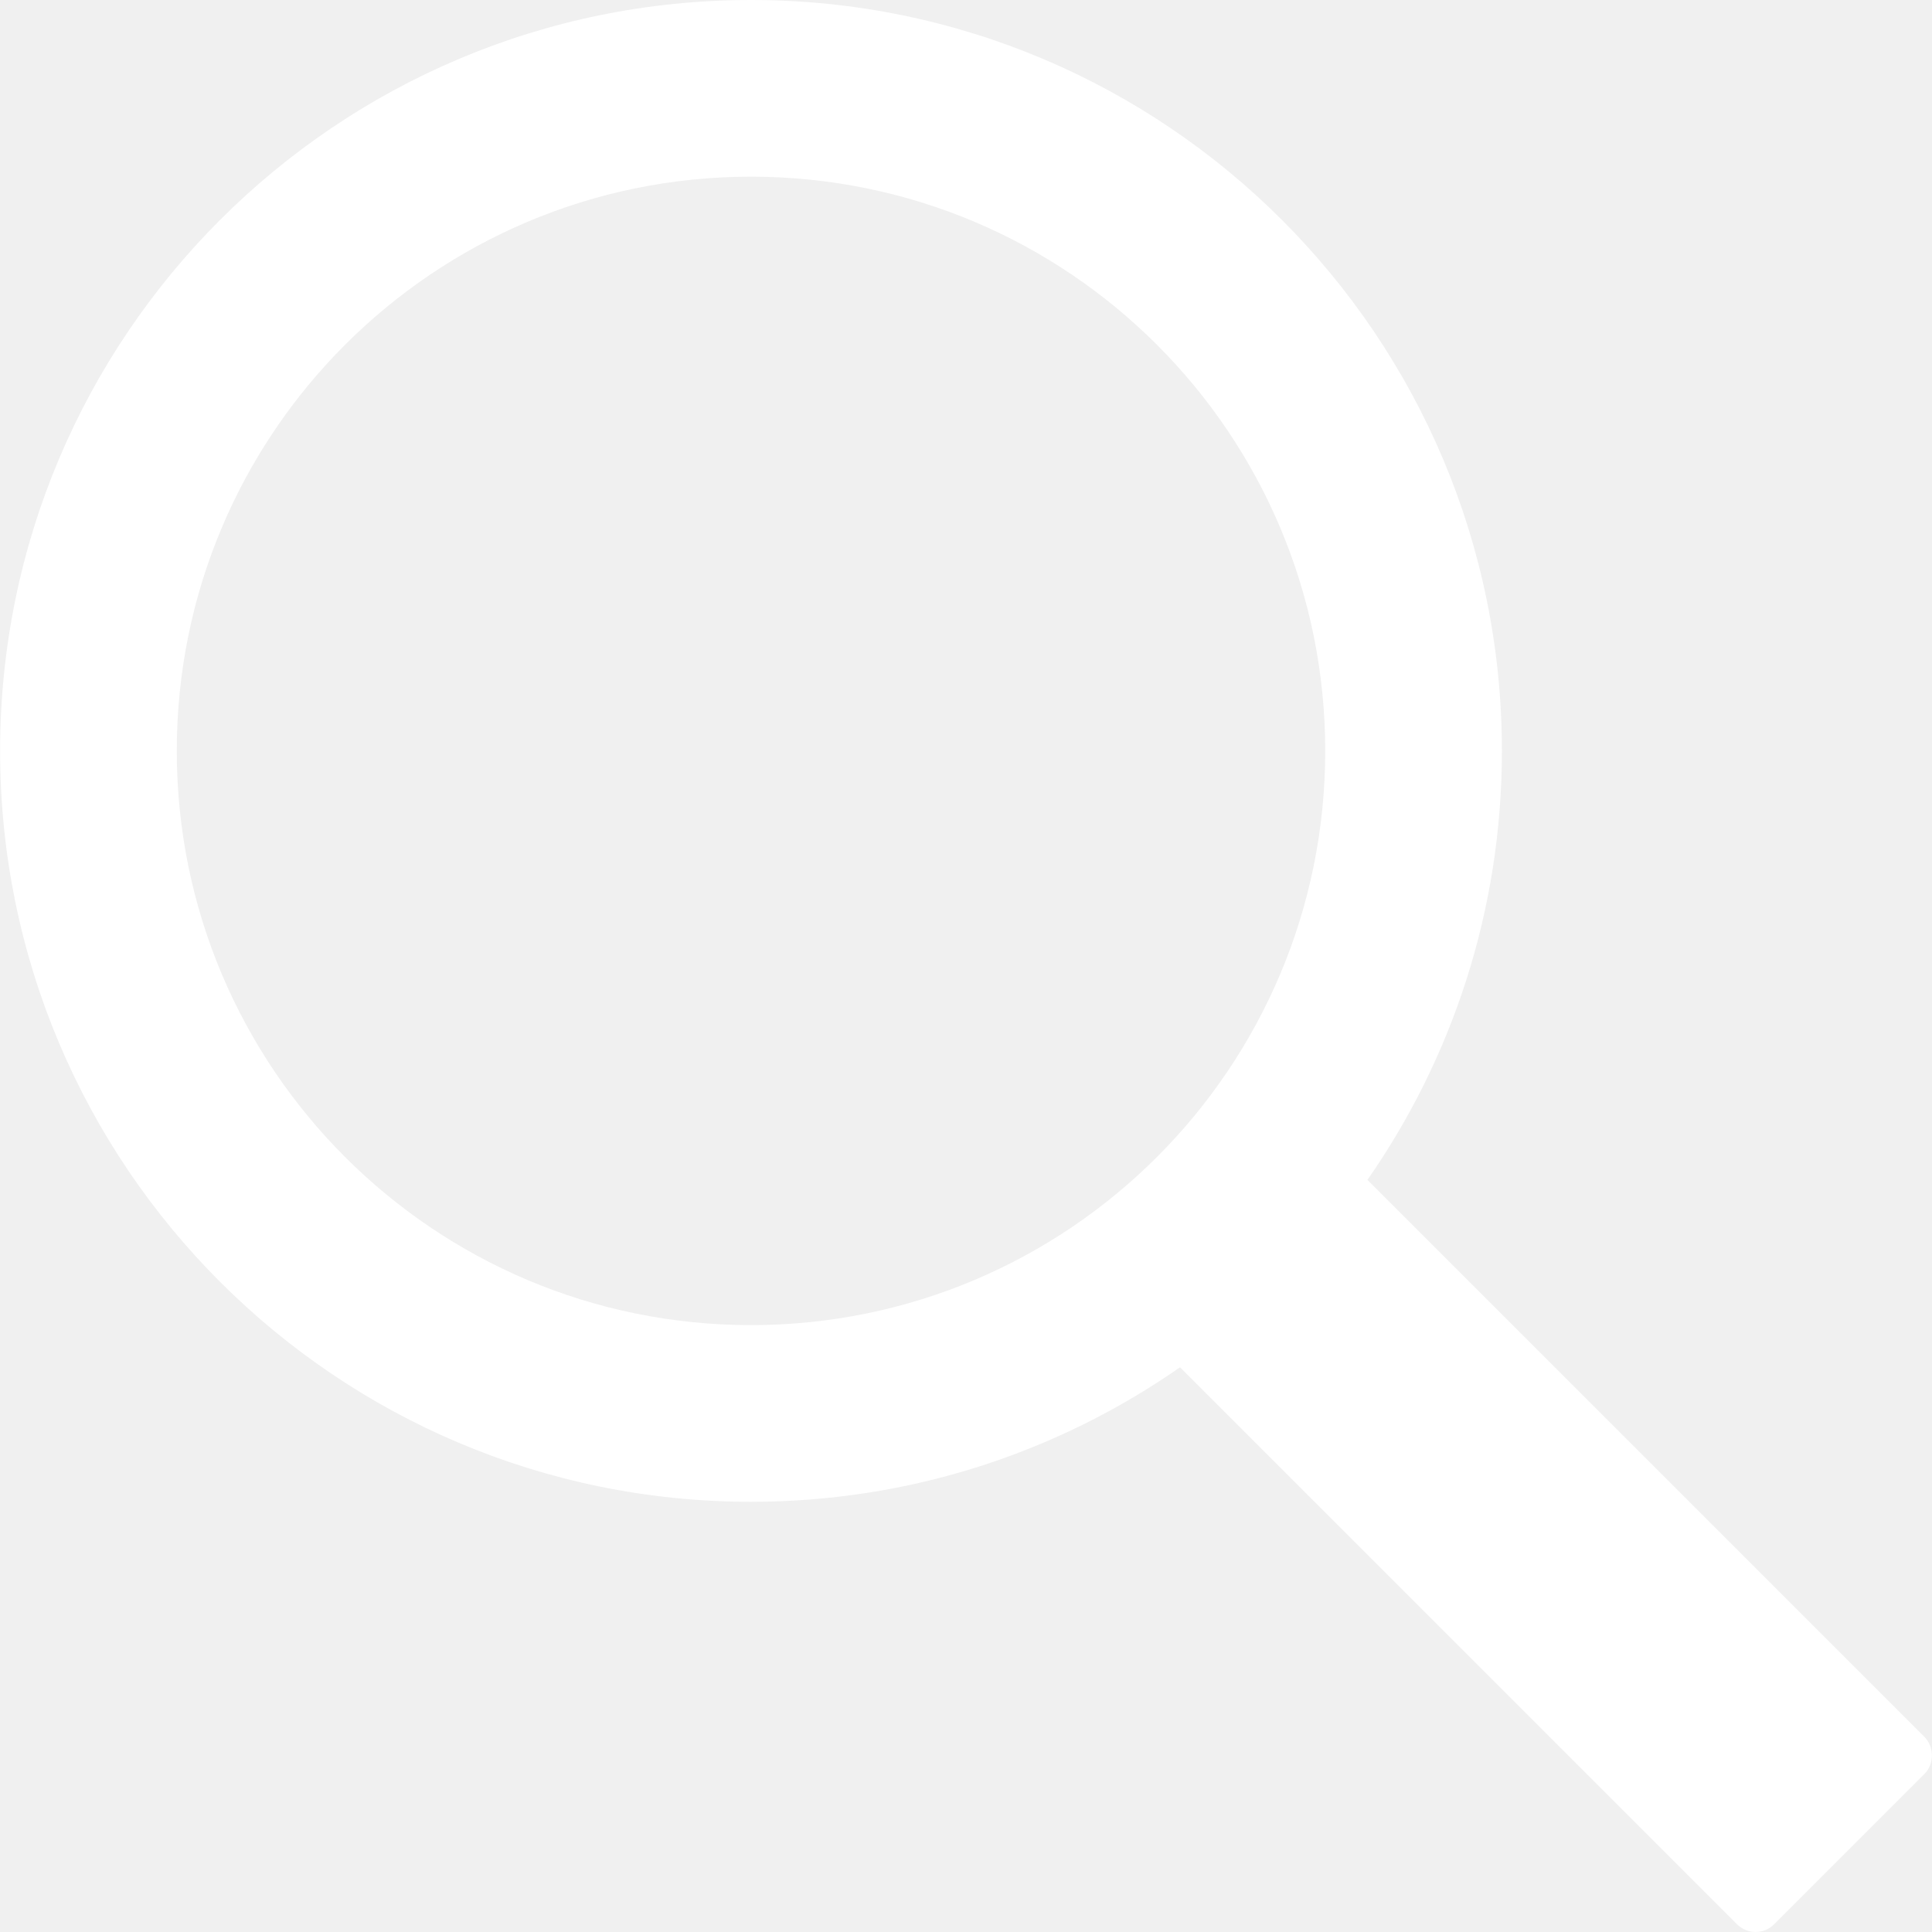
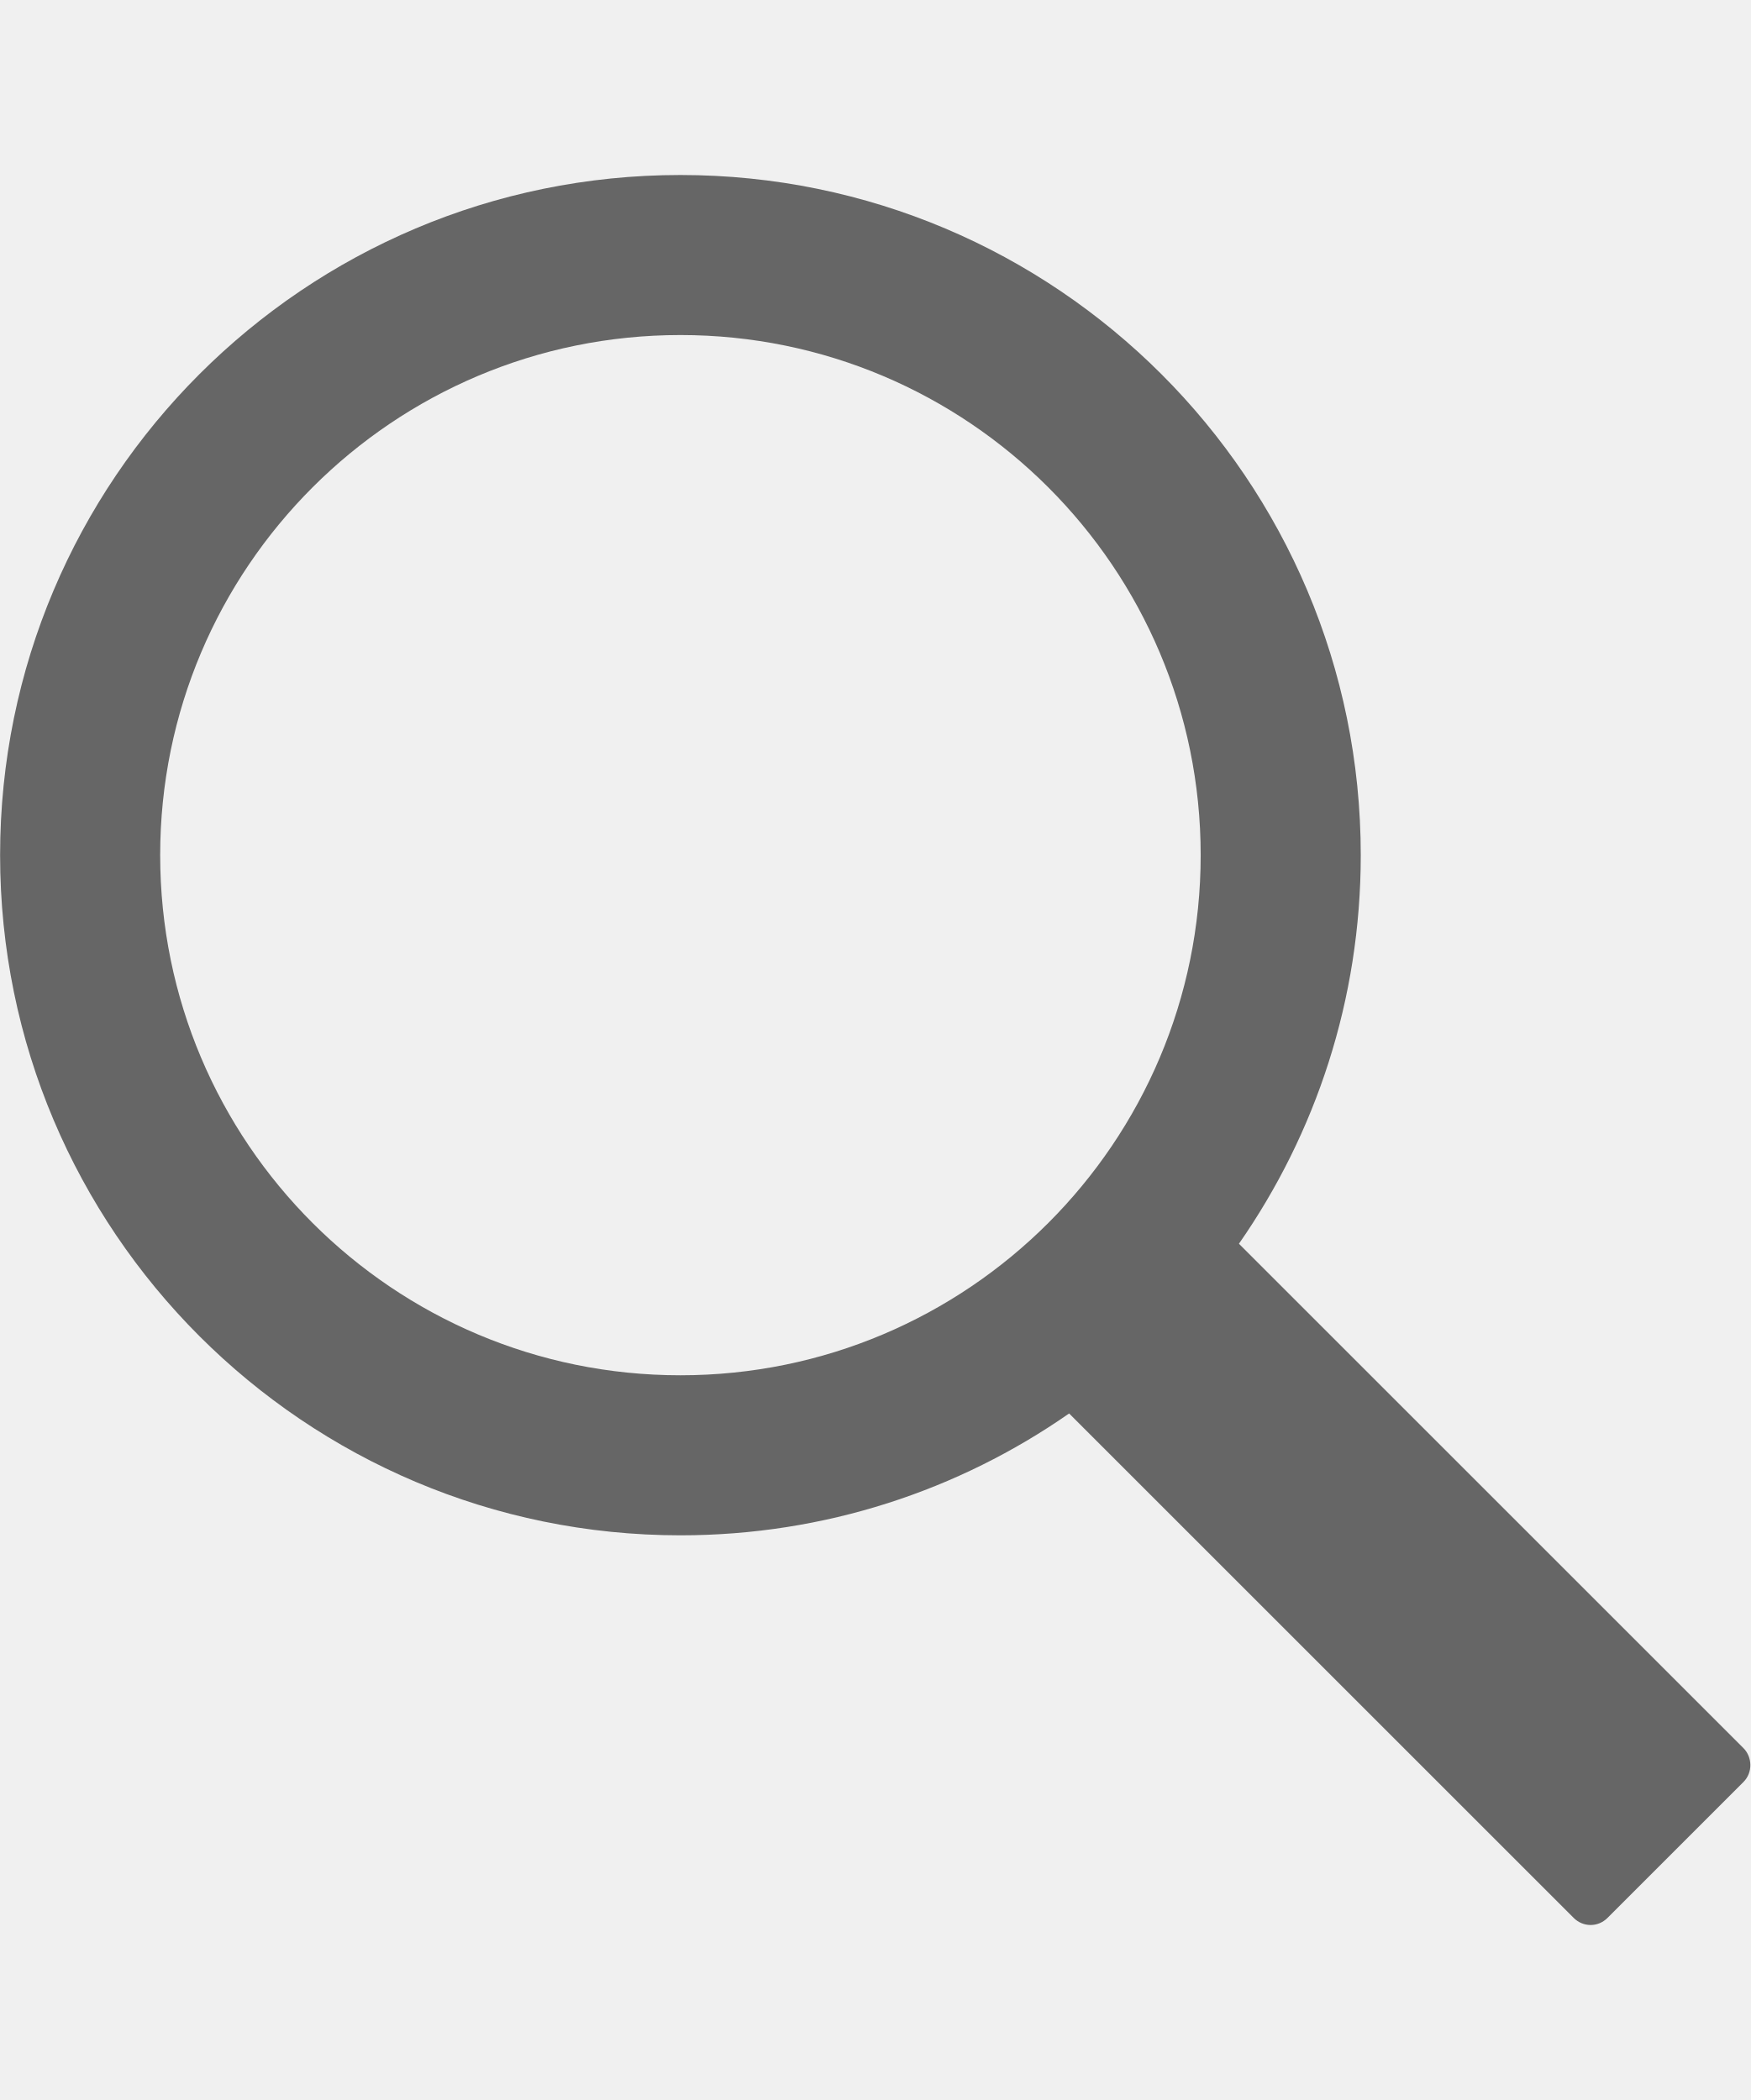
- <svg xmlns="http://www.w3.org/2000/svg" version="1.1" id="Capa_1" x="0px" y="0px" width="612.08px" height="612.08px" viewBox="0 0 612.08 612.08" style="enable-background:new 0 0 612.08 612.08;" xml:space="preserve">
+ <svg xmlns="http://www.w3.org/2000/svg" version="1.1" id="Capa_1" x="0px" y="0px" width="25" height="30" viewBox="0 0 612.08 612.08" style="enable-background:new 0 0 612.08 612.08;" xml:space="preserve">
  <g>
-     <path d="M237.927,0C106.555,0,0.035,106.52,0.035,237.893c0,131.373,106.52,237.893,237.893,237.893   c50.518,0,97.368-15.757,135.879-42.597l0.028-0.028l176.432,176.433c3.274,3.274,8.48,3.358,11.839,0l47.551-47.551   c3.274-3.274,3.106-8.703-0.028-11.838L433.223,373.8c26.84-38.539,42.597-85.39,42.597-135.907C475.82,106.52,369.3,0,237.927,0z    M237.927,419.811c-100.475,0-181.918-81.443-181.918-181.918S137.453,55.975,237.927,55.975s181.918,81.443,181.918,181.918   S338.402,419.811,237.927,419.811z" fill="#fff" />
+     <path d="M237.927,0C106.555,0,0.035,106.52,0.035,237.893c0,131.373,106.52,237.893,237.893,237.893   c50.518,0,97.368-15.757,135.879-42.597l0.028-0.028l176.432,176.433c3.274,3.274,8.48,3.358,11.839,0l47.551-47.551   c3.274-3.274,3.106-8.703-0.028-11.838L433.223,373.8c26.84-38.539,42.597-85.39,42.597-135.907C475.82,106.52,369.3,0,237.927,0z    M237.927,419.811c-100.475,0-181.918-81.443-181.918-181.918S137.453,55.975,237.927,55.975s181.918,81.443,181.918,181.918   S338.402,419.811,237.927,419.811z" fill="#666666" />
  </g>
  <g>
</g>
  <g>
</g>
  <g>
</g>
  <g>
</g>
  <g>
</g>
  <g>
</g>
  <g>
</g>
  <g>
</g>
  <g>
</g>
  <g>
</g>
  <g>
</g>
  <g>
</g>
  <g>
</g>
  <g>
</g>
  <g>
</g>
</svg>
